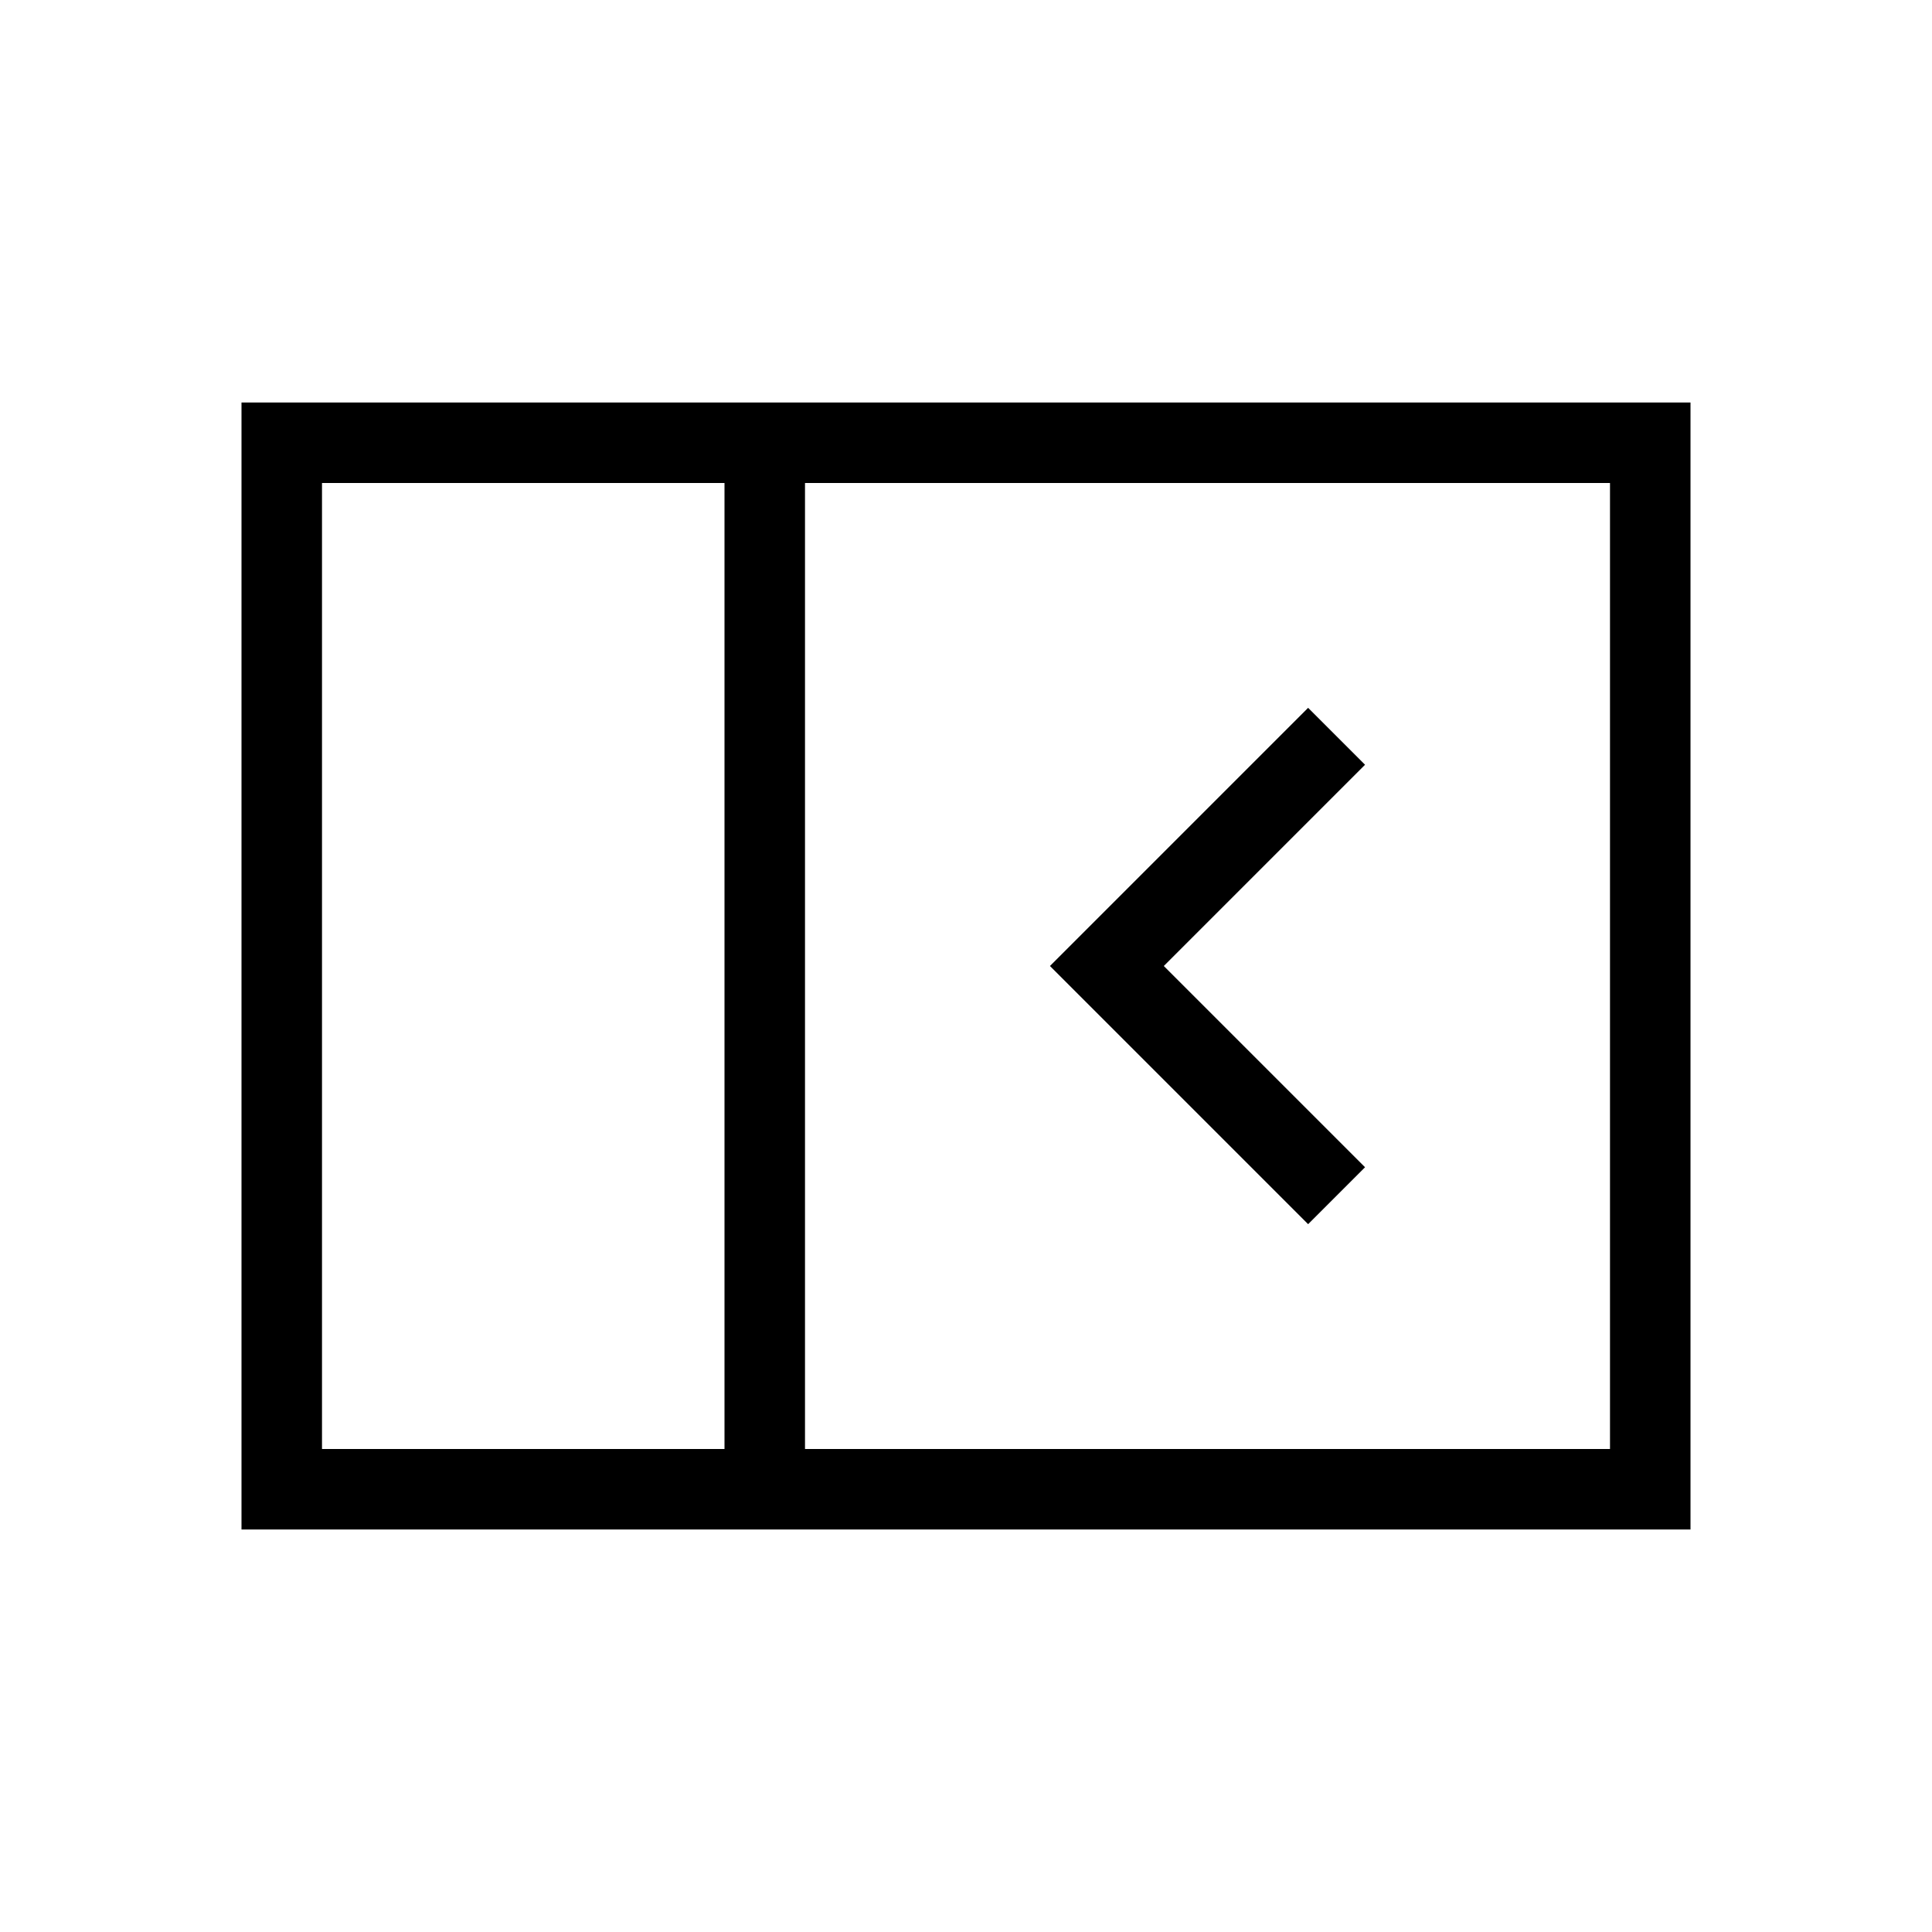
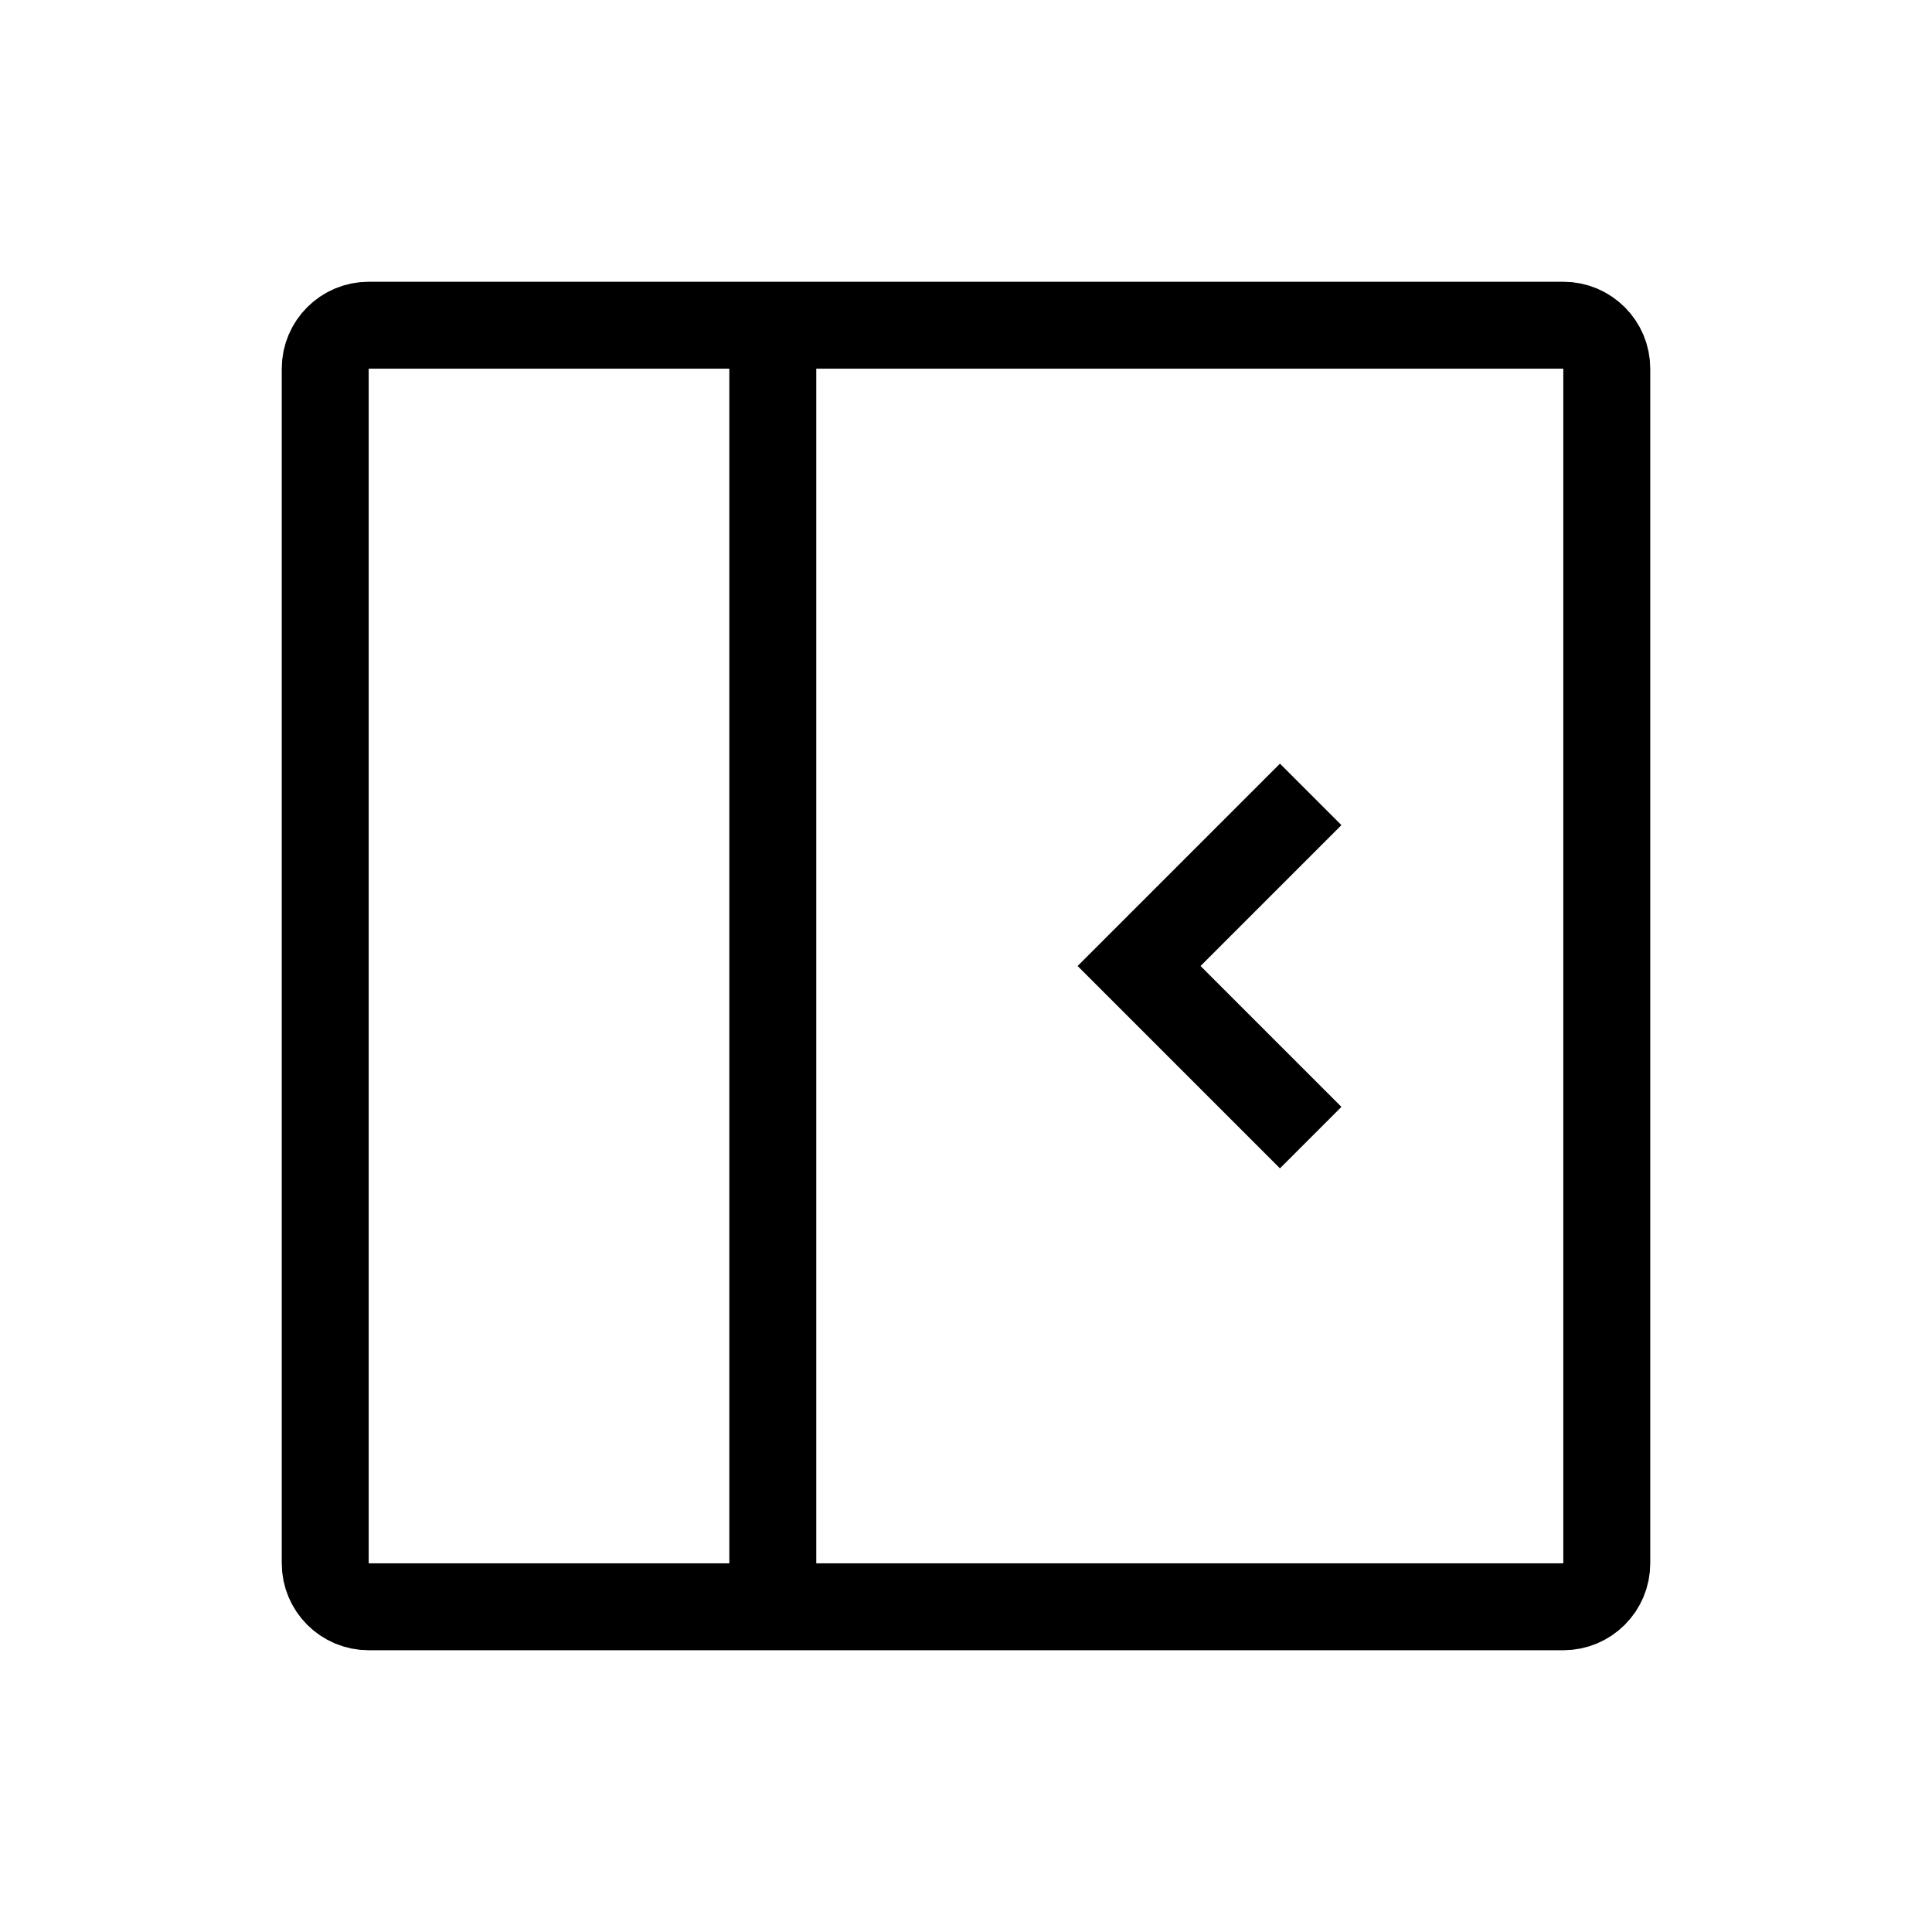
<svg xmlns="http://www.w3.org/2000/svg" width="24" height="24" viewBox="0 0 24 24" fill="none">
-   <rect x="3.5" y="5.5" width="17" height="13" stroke="black" stroke-width="1" />
-   <path d="M9.5 5.5V18.5" stroke="black" stroke-width="1" />
-   <path d="M16.25 9.5L13.75 12L16.25 14.5" stroke="black" stroke-width="1" stroke-linecap="square" />
+   <rect x="4.04" y="4.04" width="15.92" height="15.92" rx="0.54" stroke="black" stroke-width="1.08" />
+   <path d="M9.6 4.04V19.96" stroke="black" stroke-width="1.08" />
+   <path d="M15.9 10.25L14.15 12L15.9 13.75" stroke="black" stroke-width="1.08" stroke-linecap="square" />
</svg>
